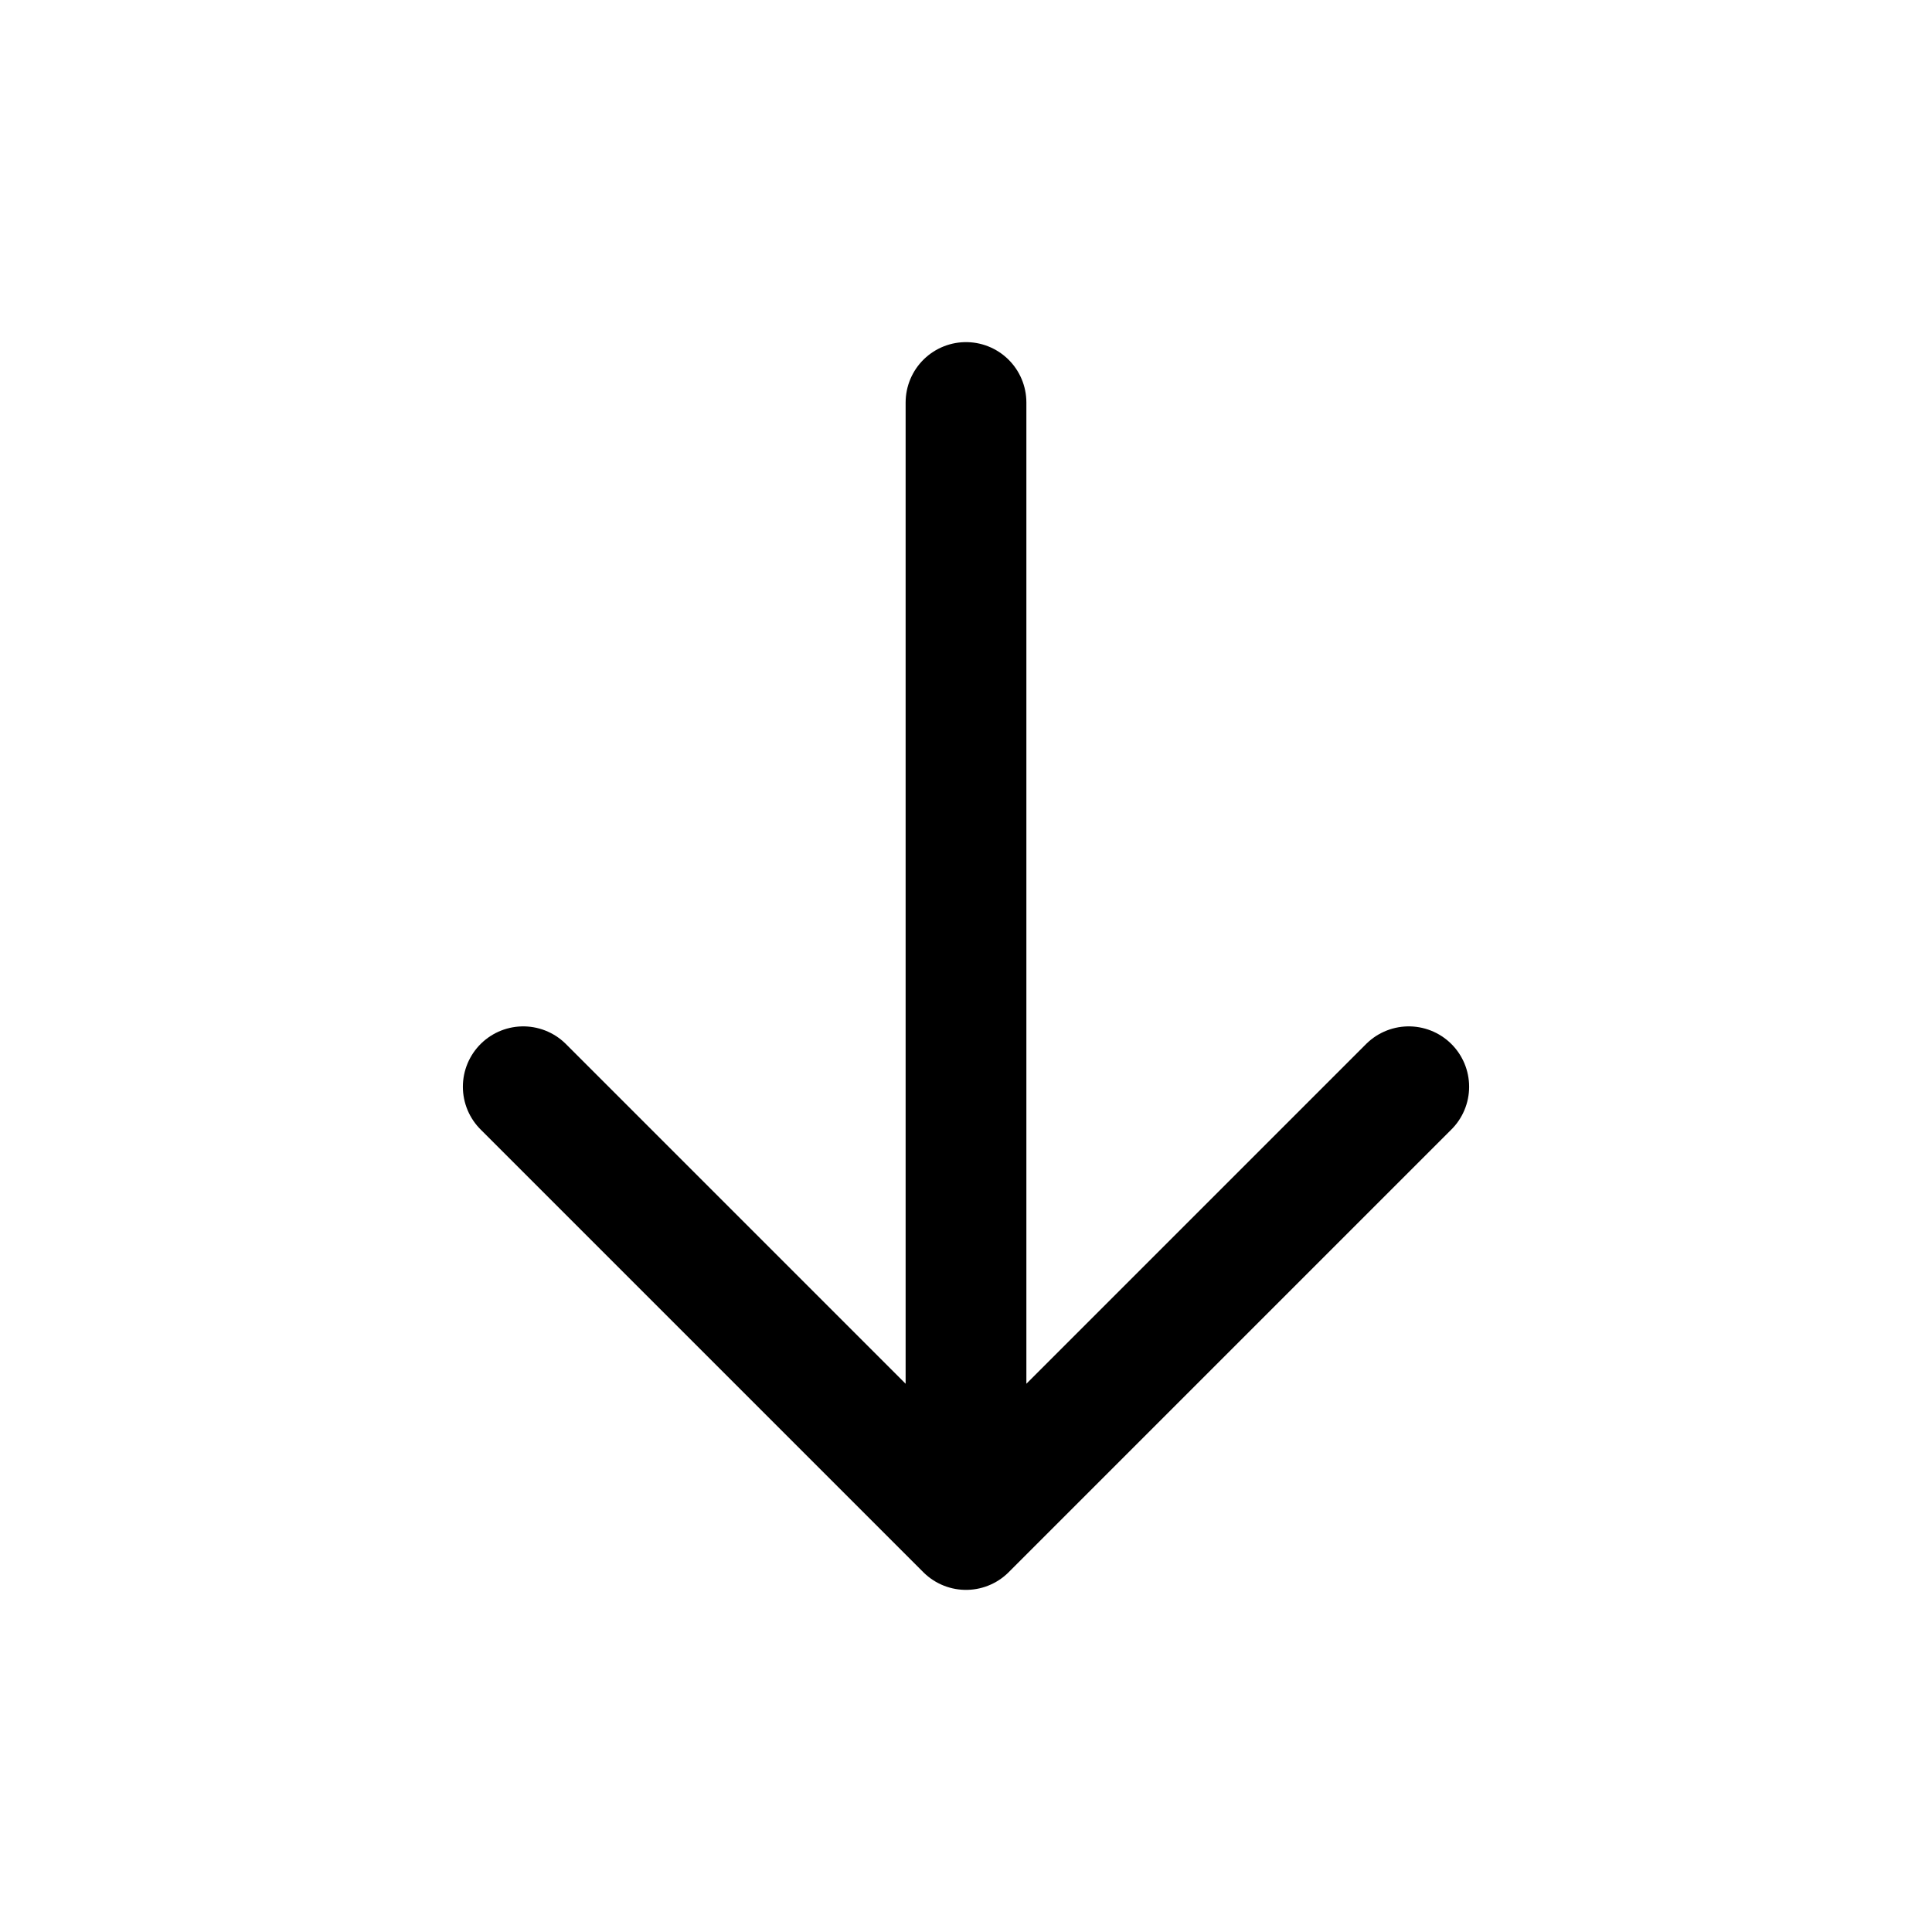
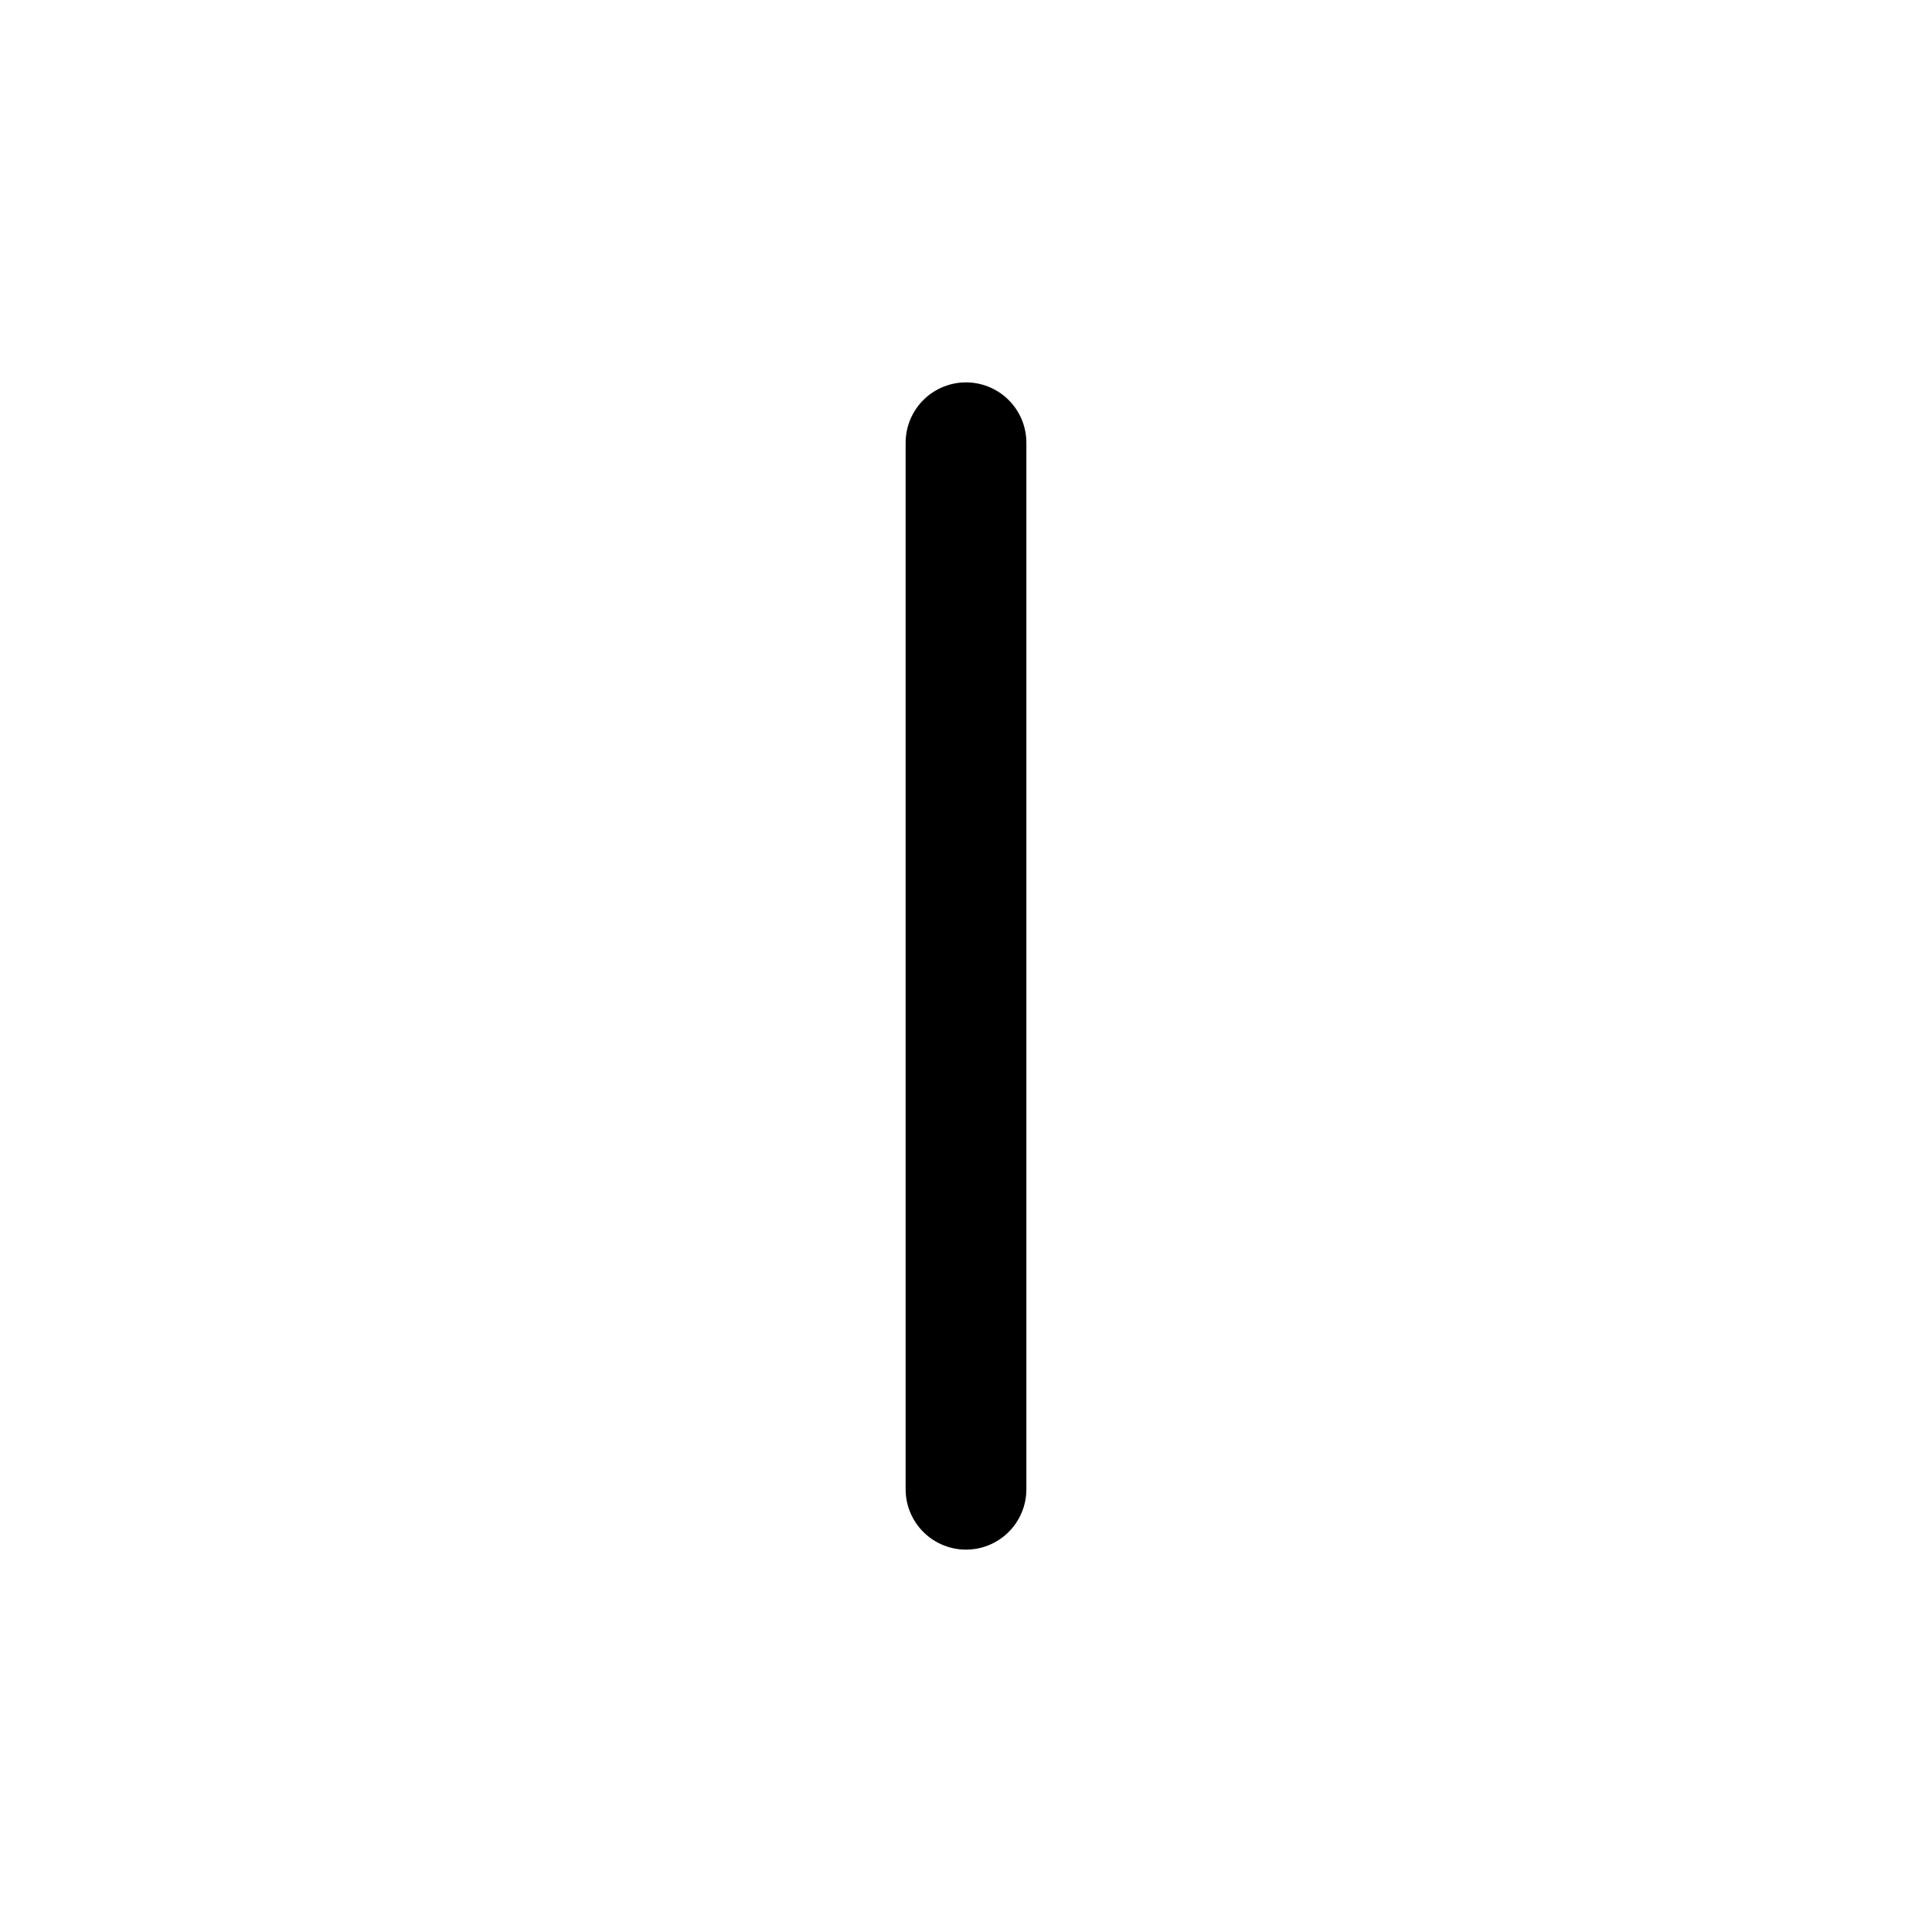
<svg xmlns="http://www.w3.org/2000/svg" width="24" height="24" viewBox="0 0 24 24">
  <g fill="none" stroke="black" stroke-width="1.5" stroke-linecap="round" stroke-linejoin="round">
-     <path d="M12 5V19M6.5 13.5L12 19L17.5 13.5" />
+     <path d="M12 5.5V18.5" />
  </g>
</svg>
